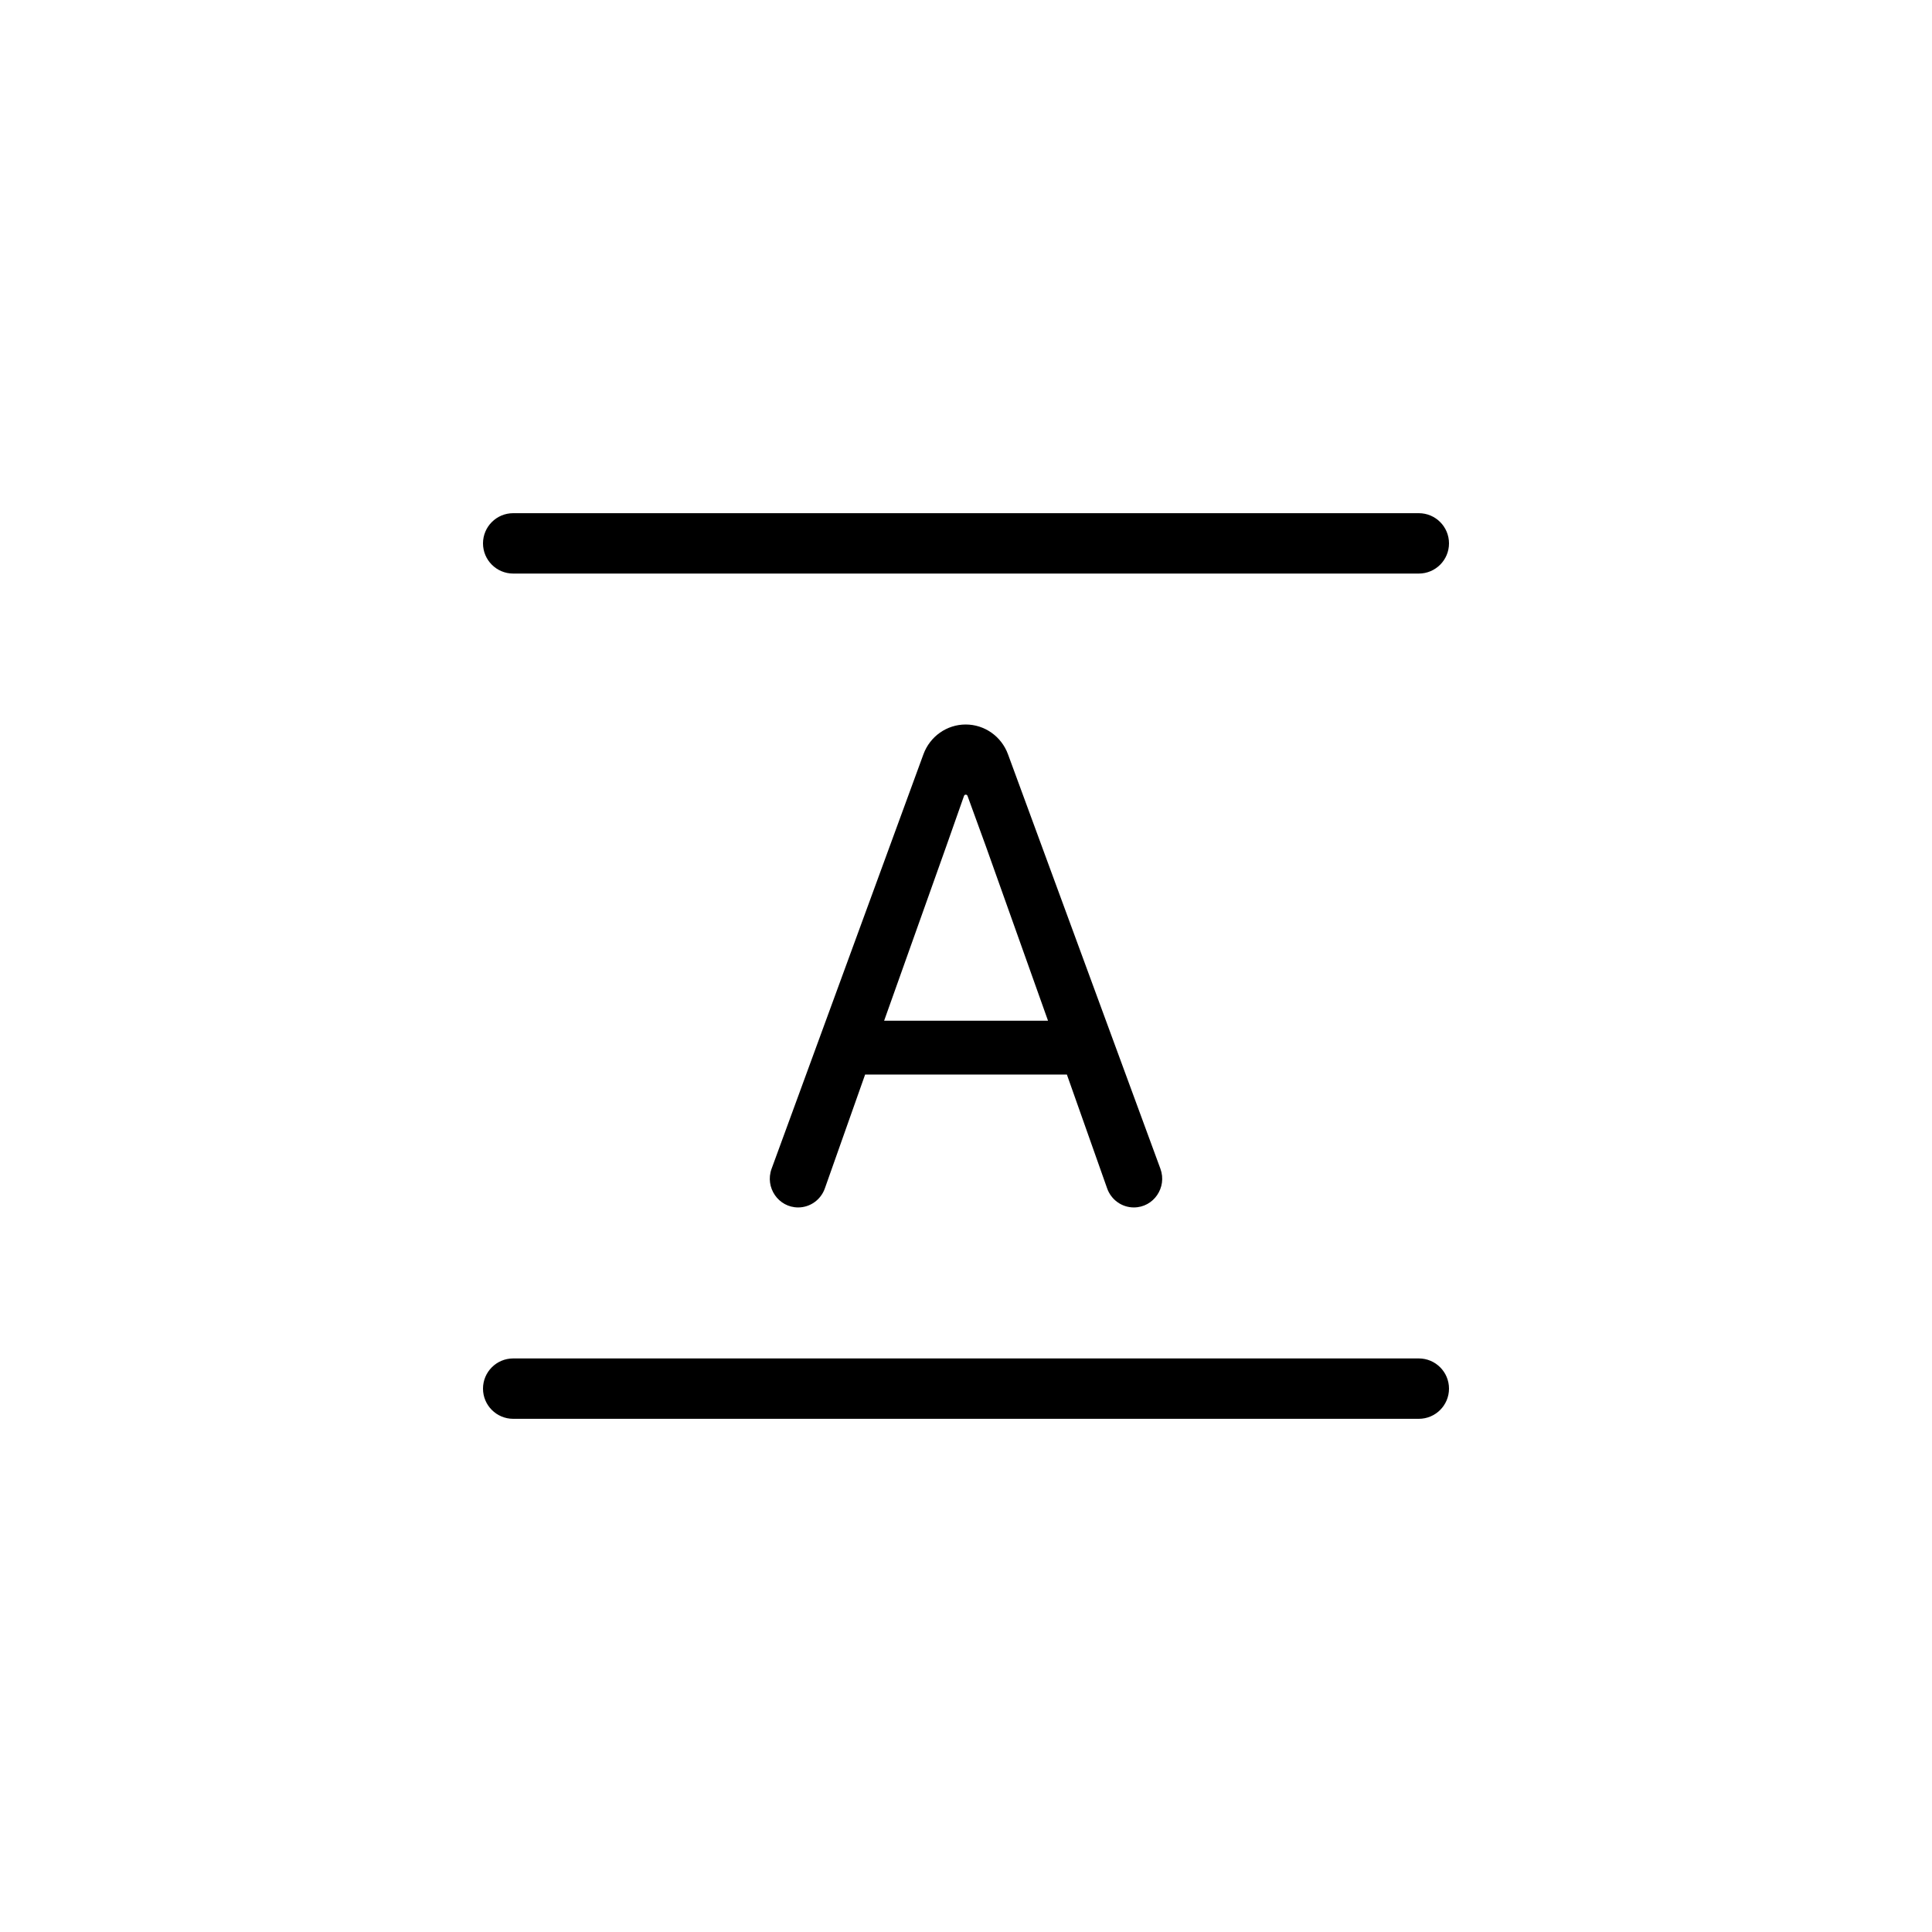
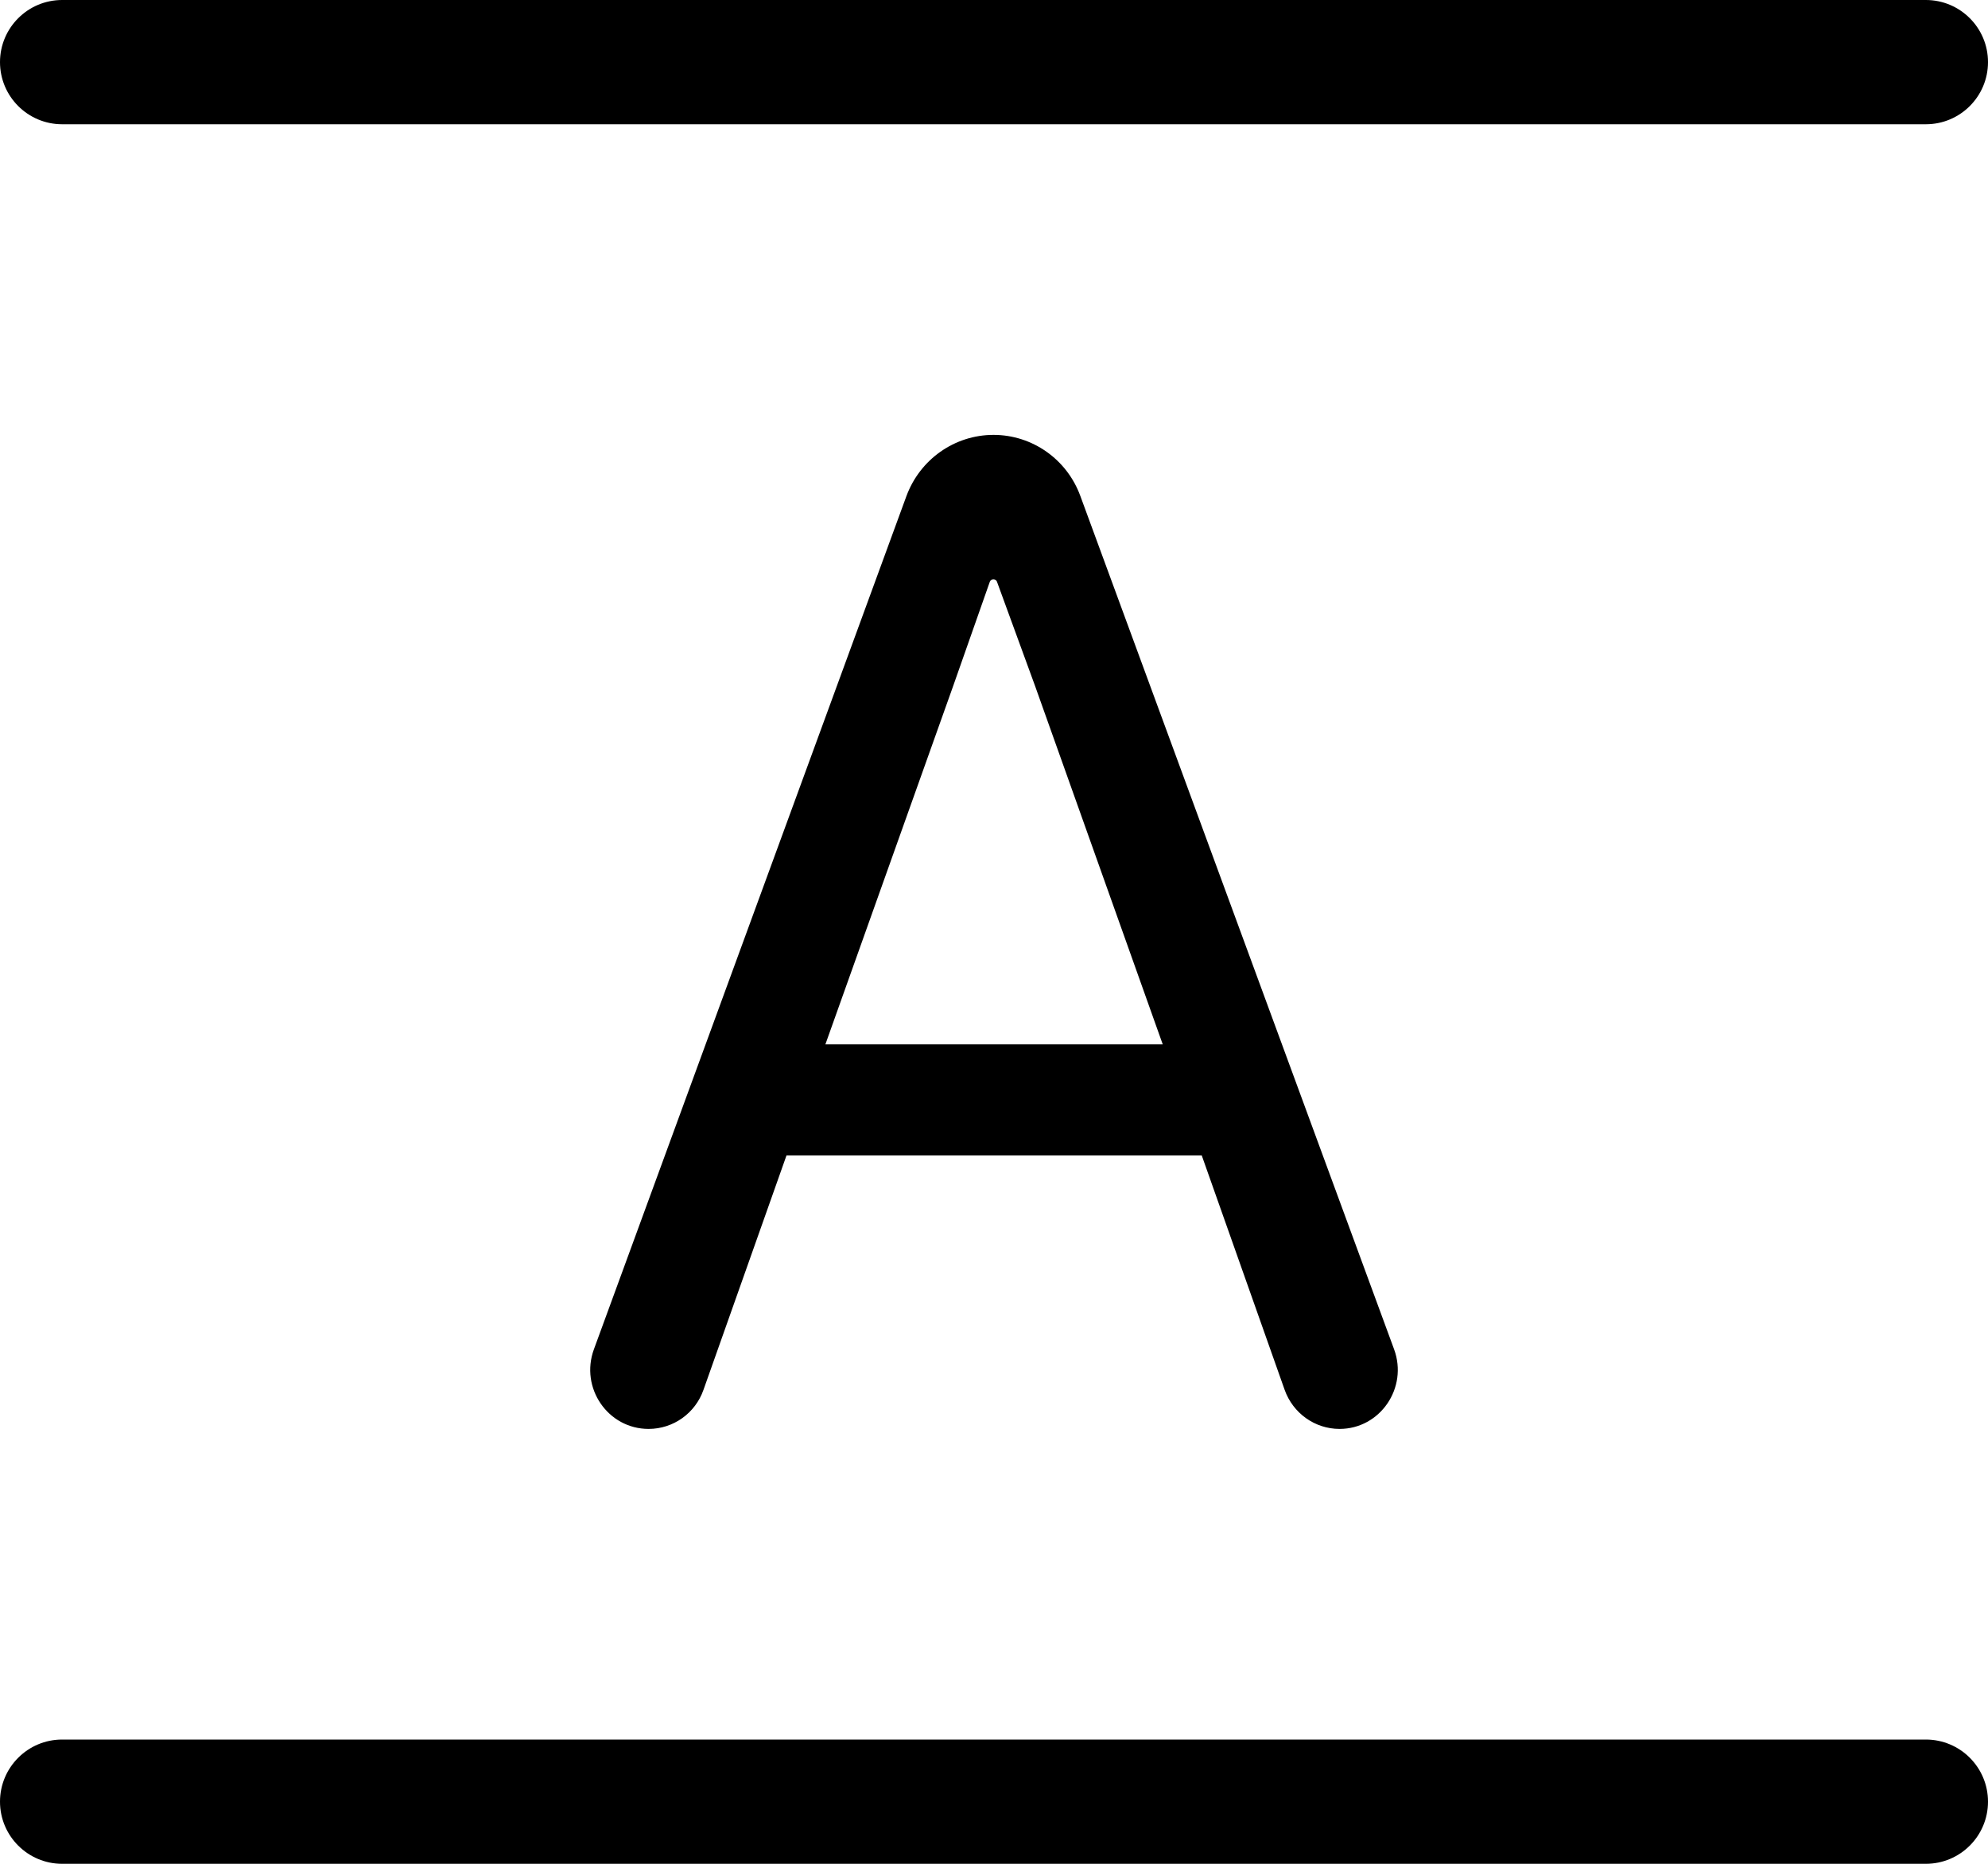
- <svg xmlns="http://www.w3.org/2000/svg" viewBox="0 0 32 32" fill="none">
-   <path fill-rule="evenodd" clip-rule="evenodd" d="M23.5 9.5c.276 0 .5-.224.5-.5s-.224-.5-.5-.5h-15c-.276 0-.5.224-.5.5s.224.5.5.5h15zm-8.205 2.993c.109-.297.388-.493.7-.493.312 0 .591.196.7.492l2.525 6.866c.114.311-.113.641-.44.641-.198 0-.375-.126-.442-.315l-.667-1.886h-3.342l-.667 1.886c-.067.189-.244.315-.442.315-.327 0-.554-.331-.44-.641l2.515-6.865zm2.063 4.412l-1.027-2.883-.306-.84c-.004-.012-.016-.02-.029-.02-.013 0-.025.008-.029.021l-.296.84-1.027 2.883h2.715zM24 23c0 .276-.224.5-.5.5h-15c-.276 0-.5-.224-.5-.5s.224-.5.5-.5h15c.276 0 .5.224.5.5z" fill="currentColor" />
+ <svg xmlns="http://www.w3.org/2000/svg" viewBox="0 0 16 15" fill-rule="evenodd" clip-rule="evenodd" stroke-linejoin="round" stroke-miterlimit="2">
+   <path fill="currentColor" d="M15.5 1c.276 0 .5-.224.5-.5s-.224-.5-.5-.5H.5C.224 0 0 .224 0 .5s.224.5.5.5h15zM7.295 3.993c.109-.296.388-.493.701-.493.312 0 .591.196.699.492l2.525 6.867c.114.31-.112.641-.439.641-.198 0-.375-.126-.442-.315l-.667-1.886H6.33l-.668 1.886c-.066.189-.243.315-.442.315-.327 0-.554-.33-.44-.641l2.515-6.866zm2.063 4.412L8.331 5.522l-.307-.84c-.004-.012-.016-.02-.029-.02-.013 0-.024.008-.029.021l-.295.839-1.028 2.883h2.715zM16 14.5c0 .276-.224.5-.5.5H.5c-.276 0-.5-.224-.5-.5s.224-.5.5-.5h15c.276 0 .5.224.5.5z" />
</svg>
